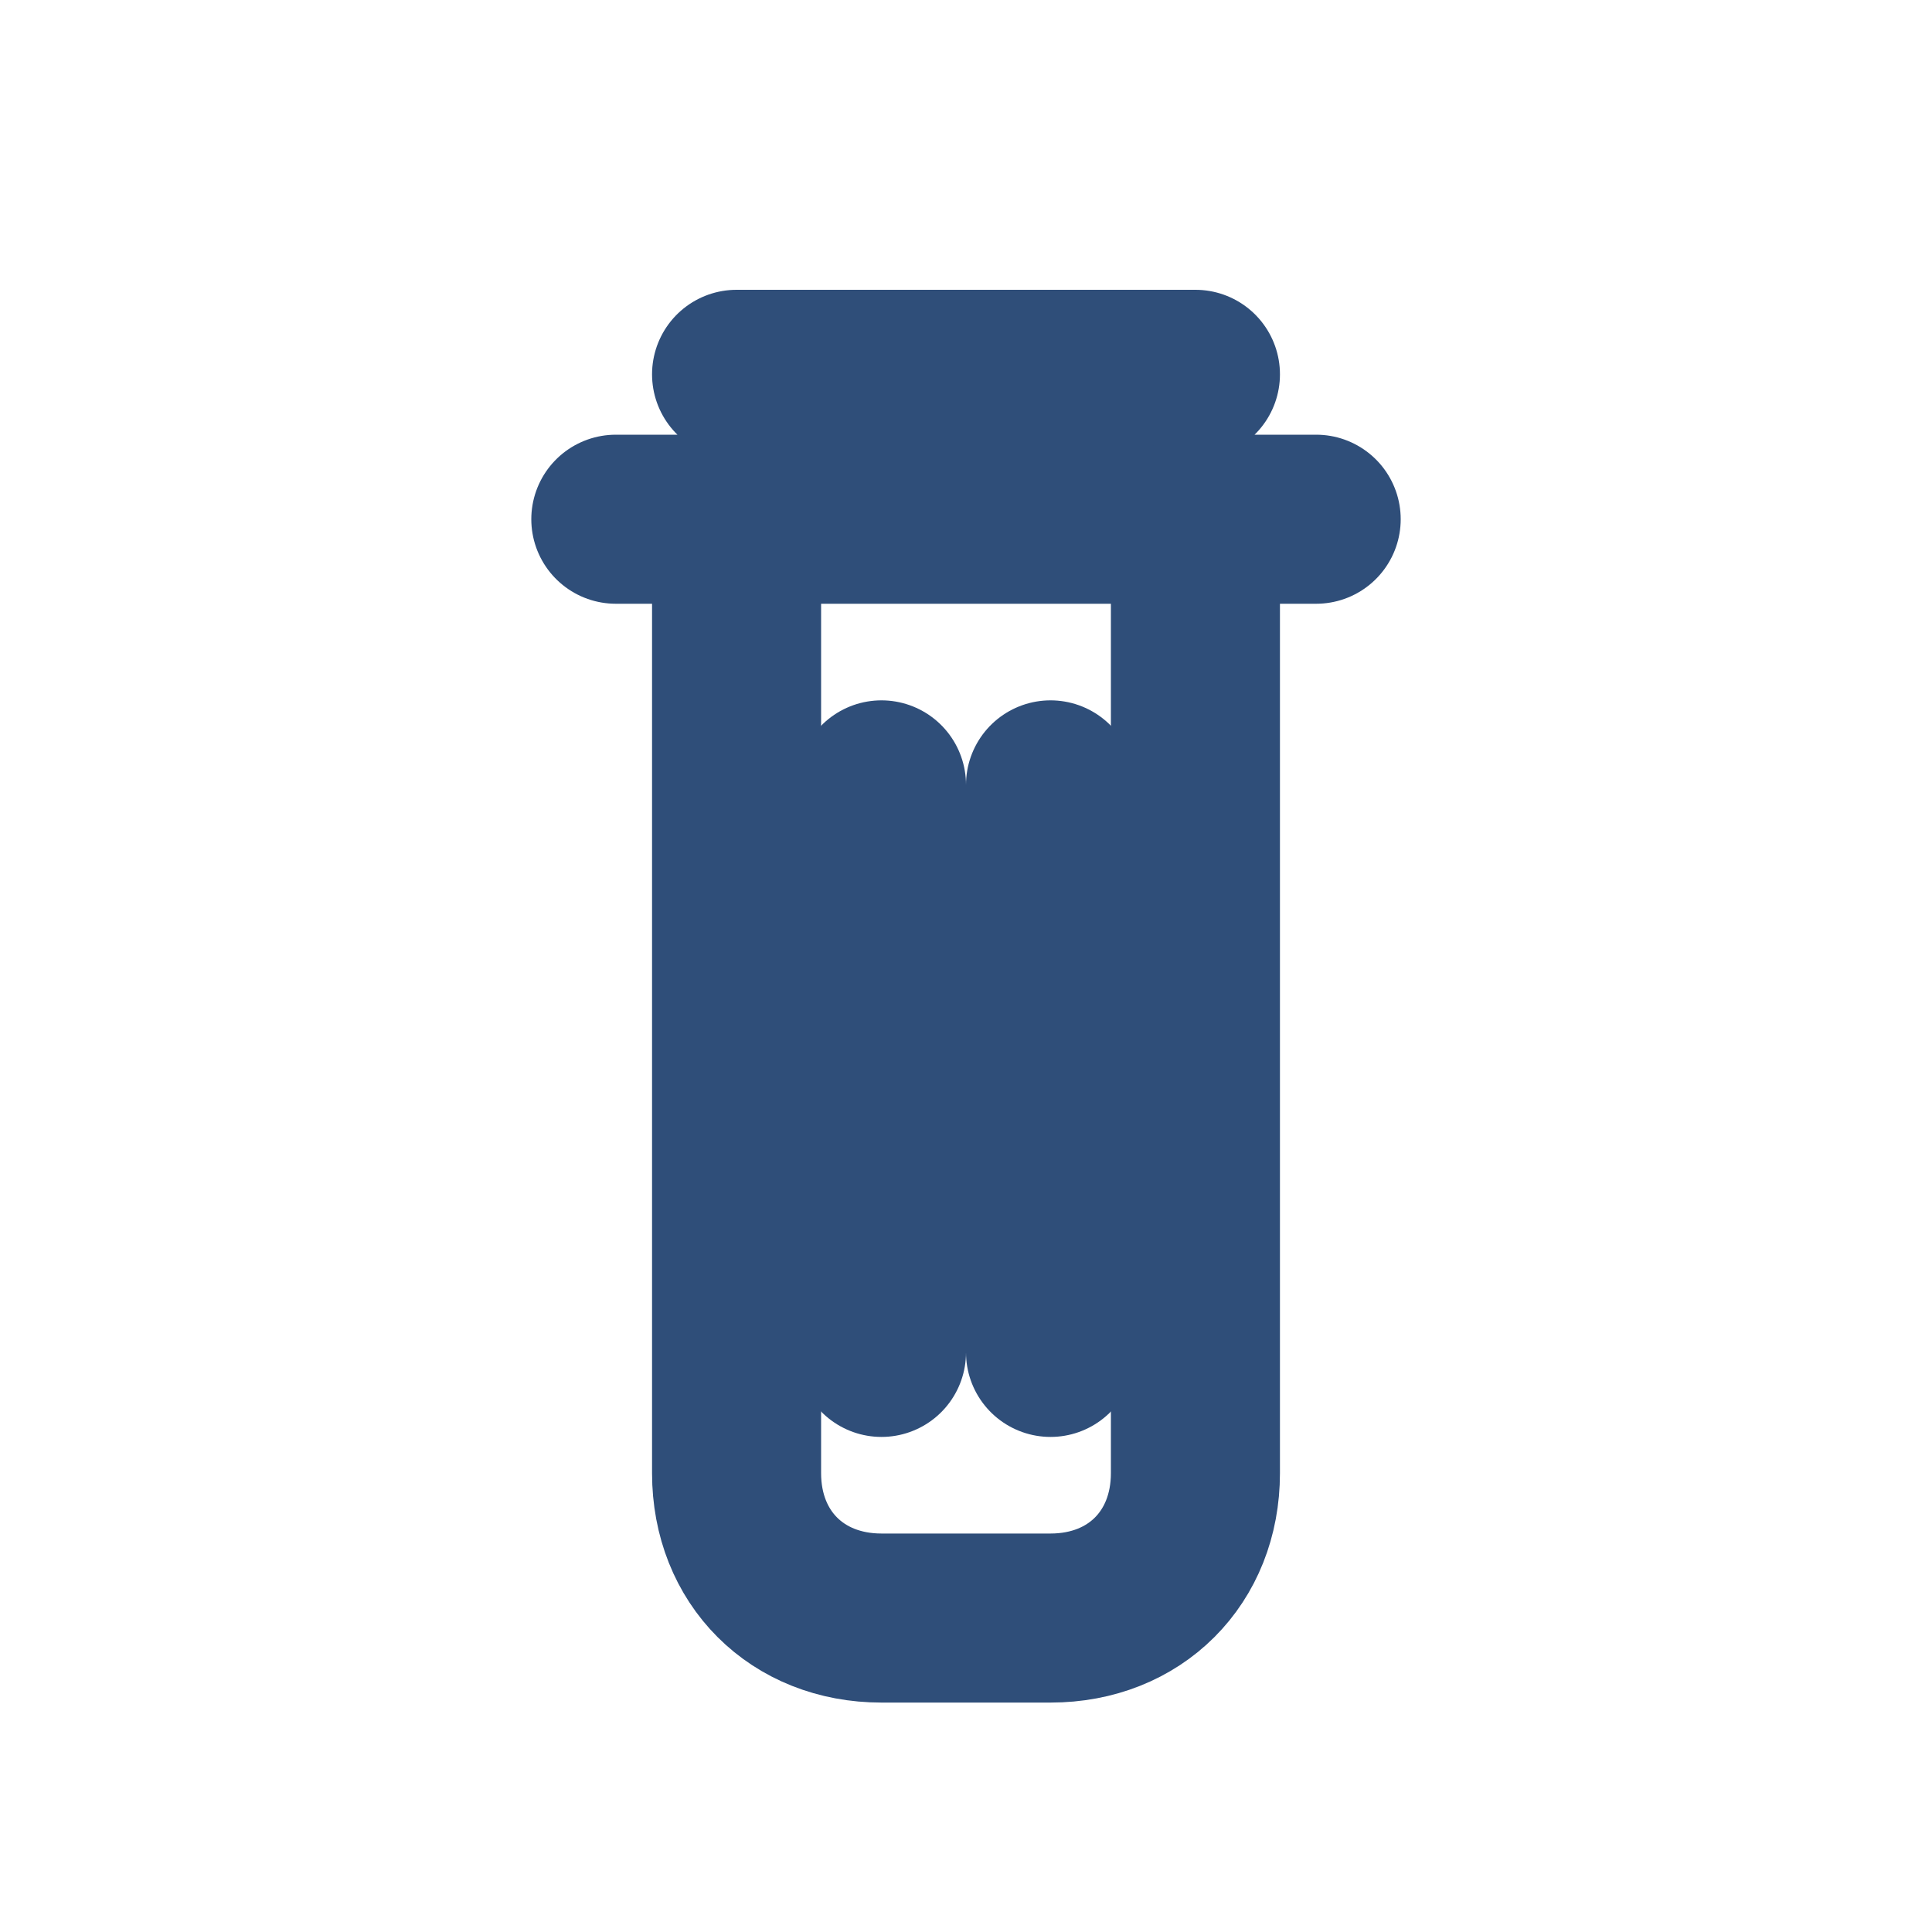
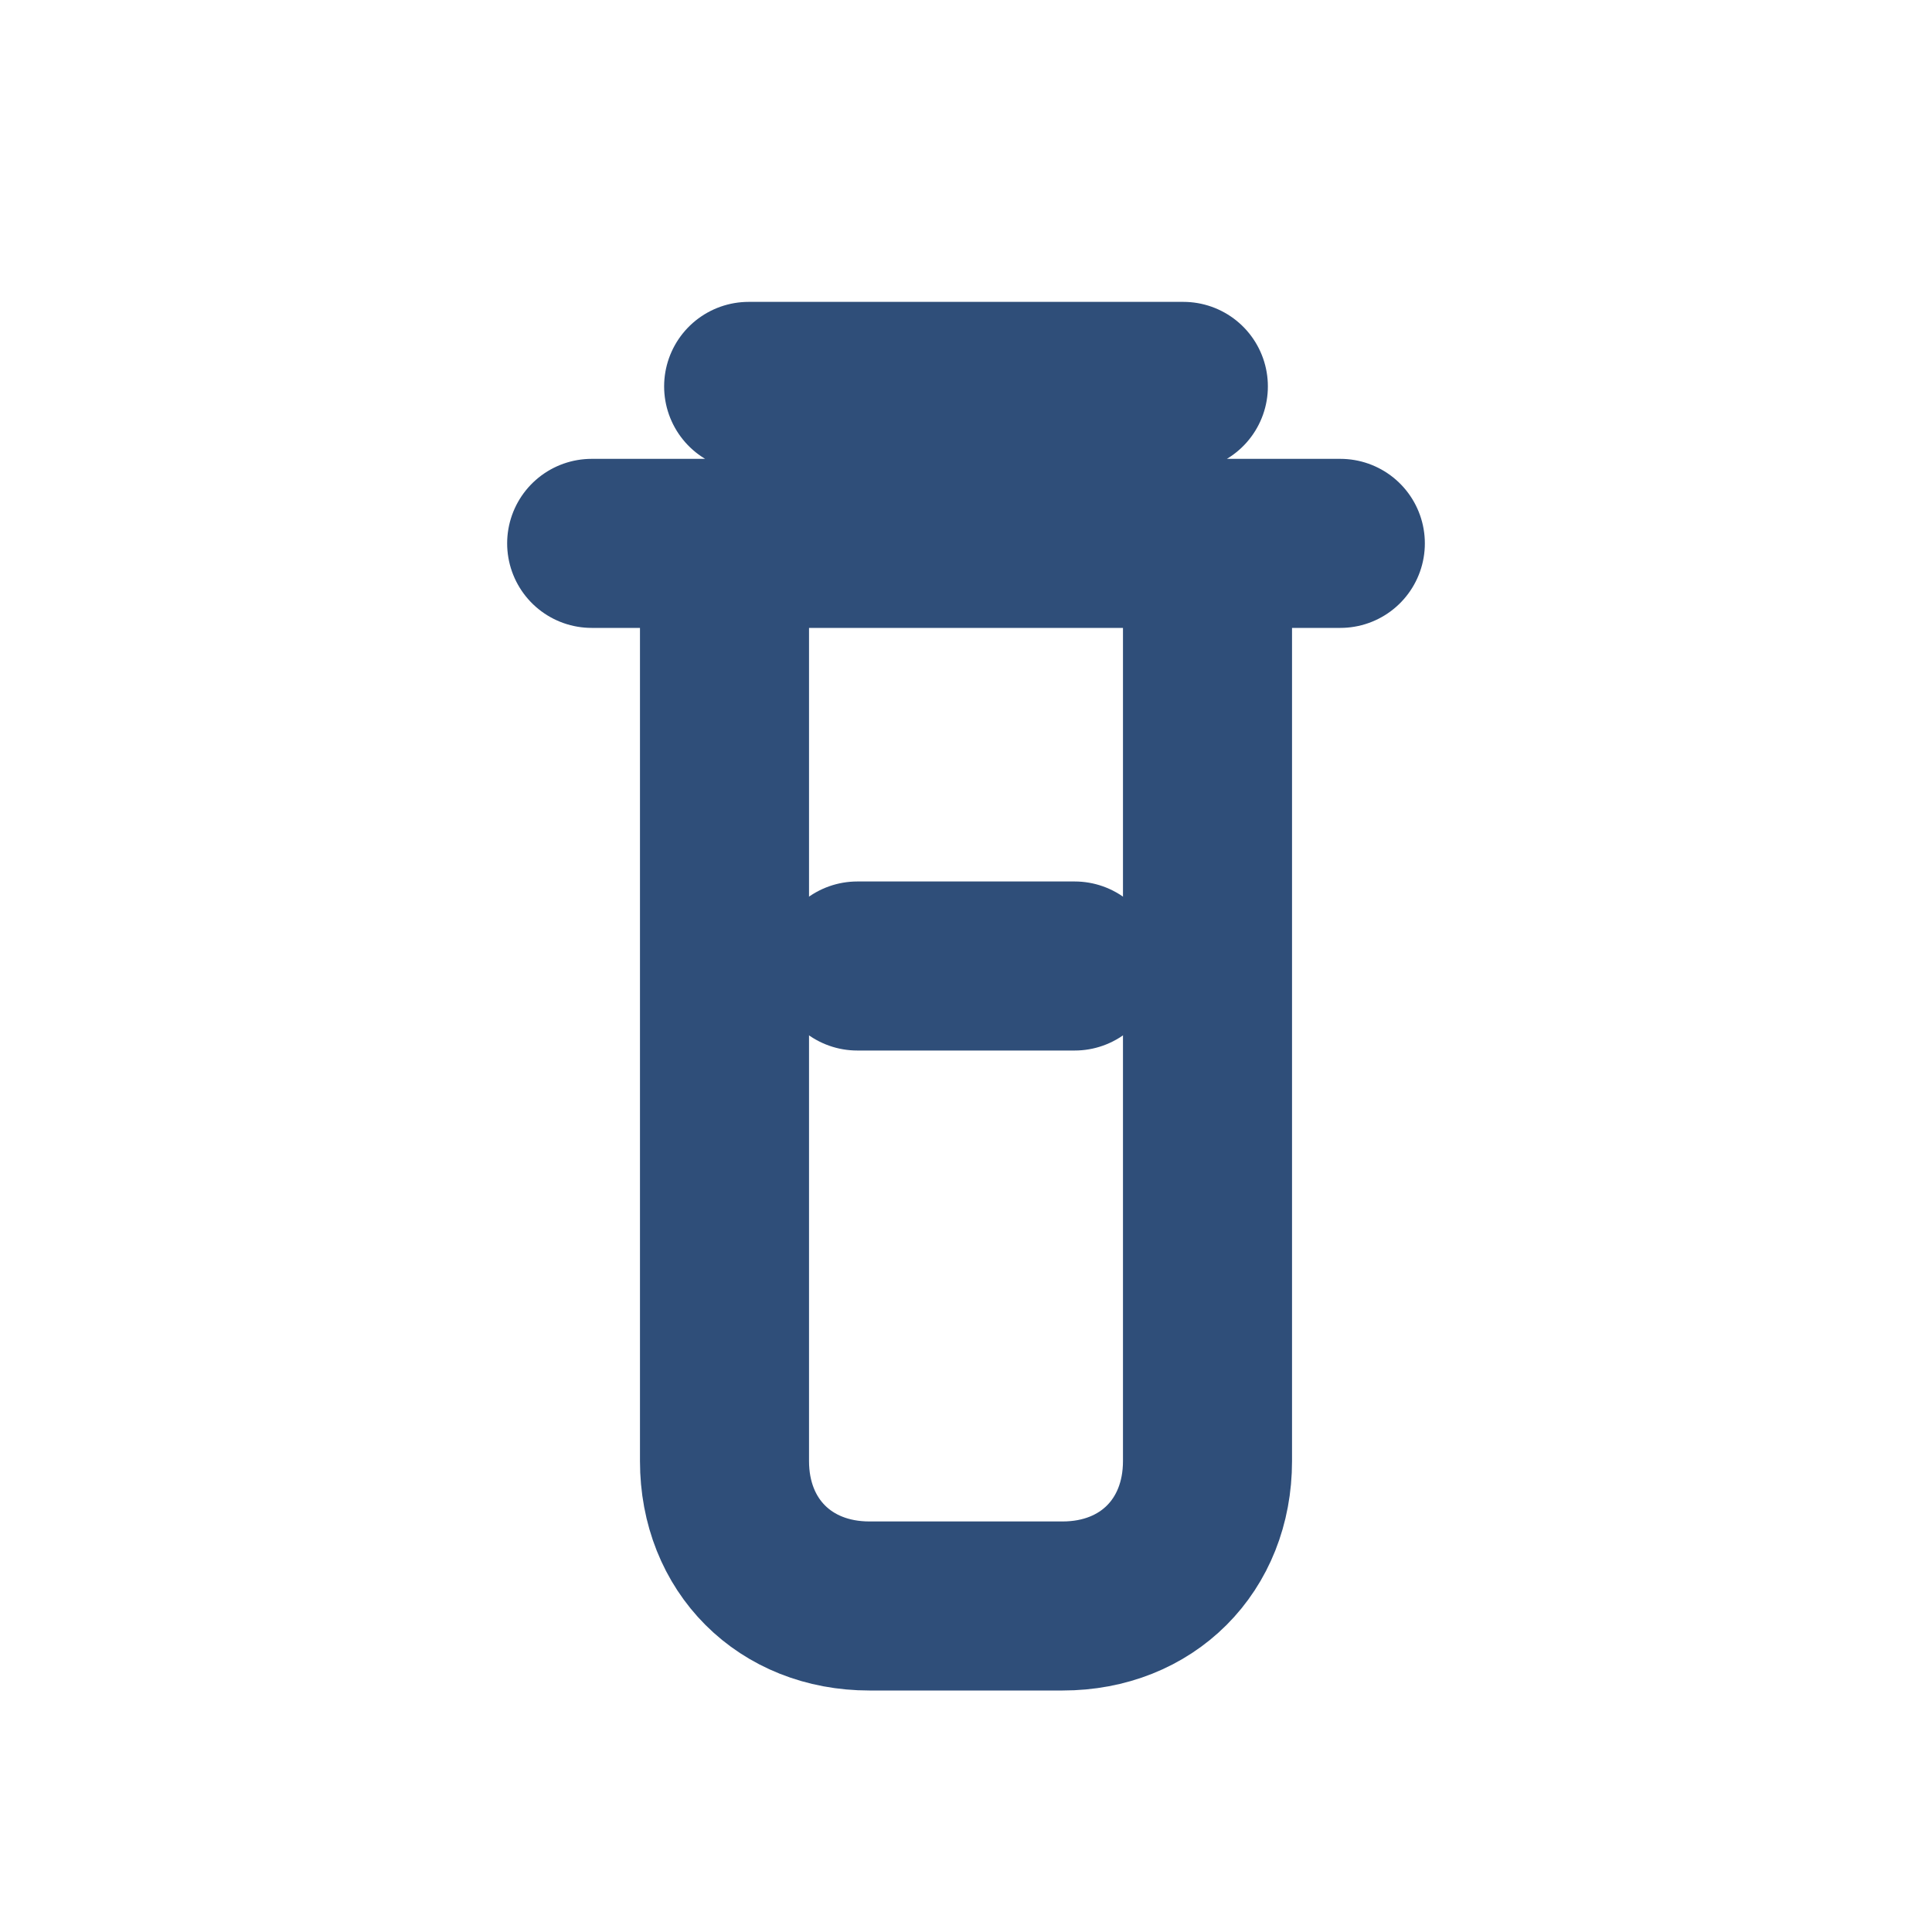
<svg xmlns="http://www.w3.org/2000/svg" width="16" height="16" viewBox="0 0 16 16">
-   <path d="M5.1 4.3H10.9M6.1 3.1H9.9" fill="none" stroke="#2F4E79" stroke-width="1.4" stroke-linecap="round" />
-   <path d="M6.1 4.3V12.2C6.1 12.9 6.6 13.4 7.3 13.4H8.7C9.4 13.4 9.9 12.9 9.9 12.2V4.3" fill="none" stroke="#2F4E79" stroke-width="1.4" stroke-linecap="round" stroke-linejoin="round" />
-   <path d="M7.3 6.5V11.2M8.7 6.5V11.2" fill="none" stroke="#2F4E79" stroke-width="1.4" stroke-linecap="round" />
+   <path d="M4.9 4.5H11.1M6.2 3.2H9.8" fill="none" stroke="#2F4E79" stroke-width="1.4" stroke-linecap="round" />
+   <path d="M6 4.5V12.1C6 12.8 6.5 13.3 7.2 13.3H8.8C9.5 13.3 10 12.8 10 12.1V4.5" fill="none" stroke="#2F4E79" stroke-width="1.4" stroke-linecap="round" stroke-linejoin="round" />
+   <path d="M7.1 8H8.9" fill="none" stroke="#2F4E79" stroke-width="1.4" stroke-linecap="round" />
</svg>
